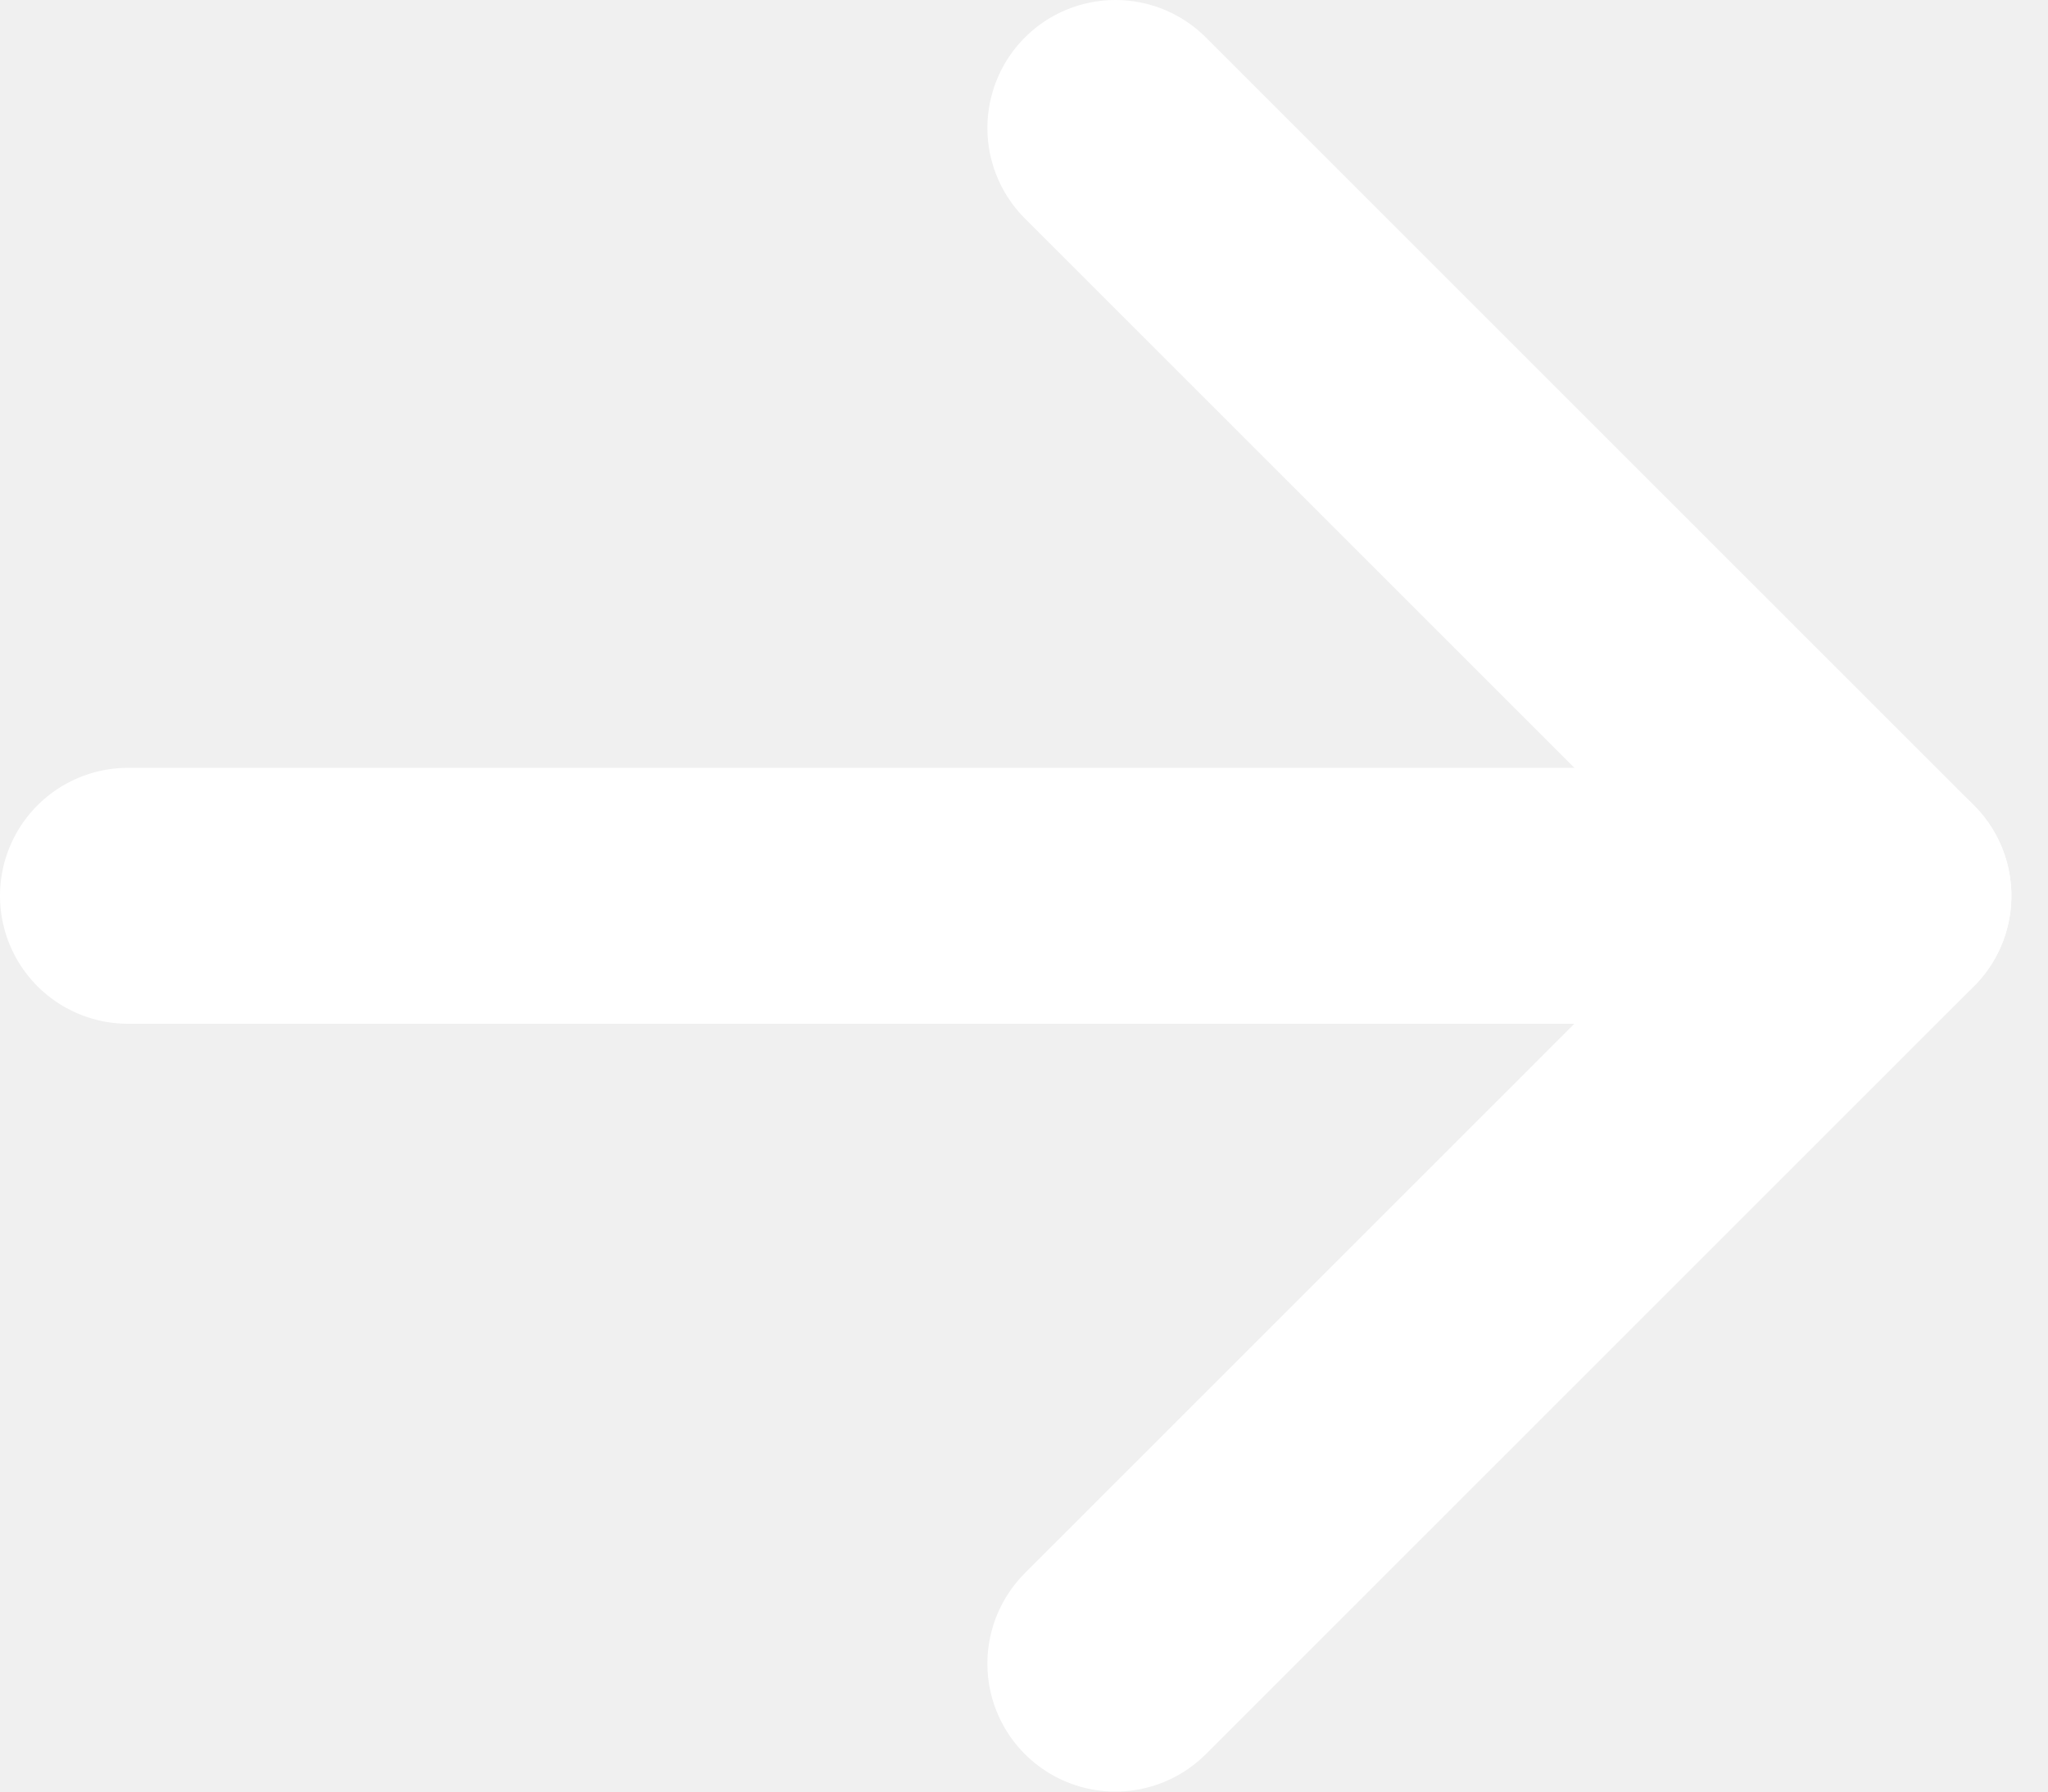
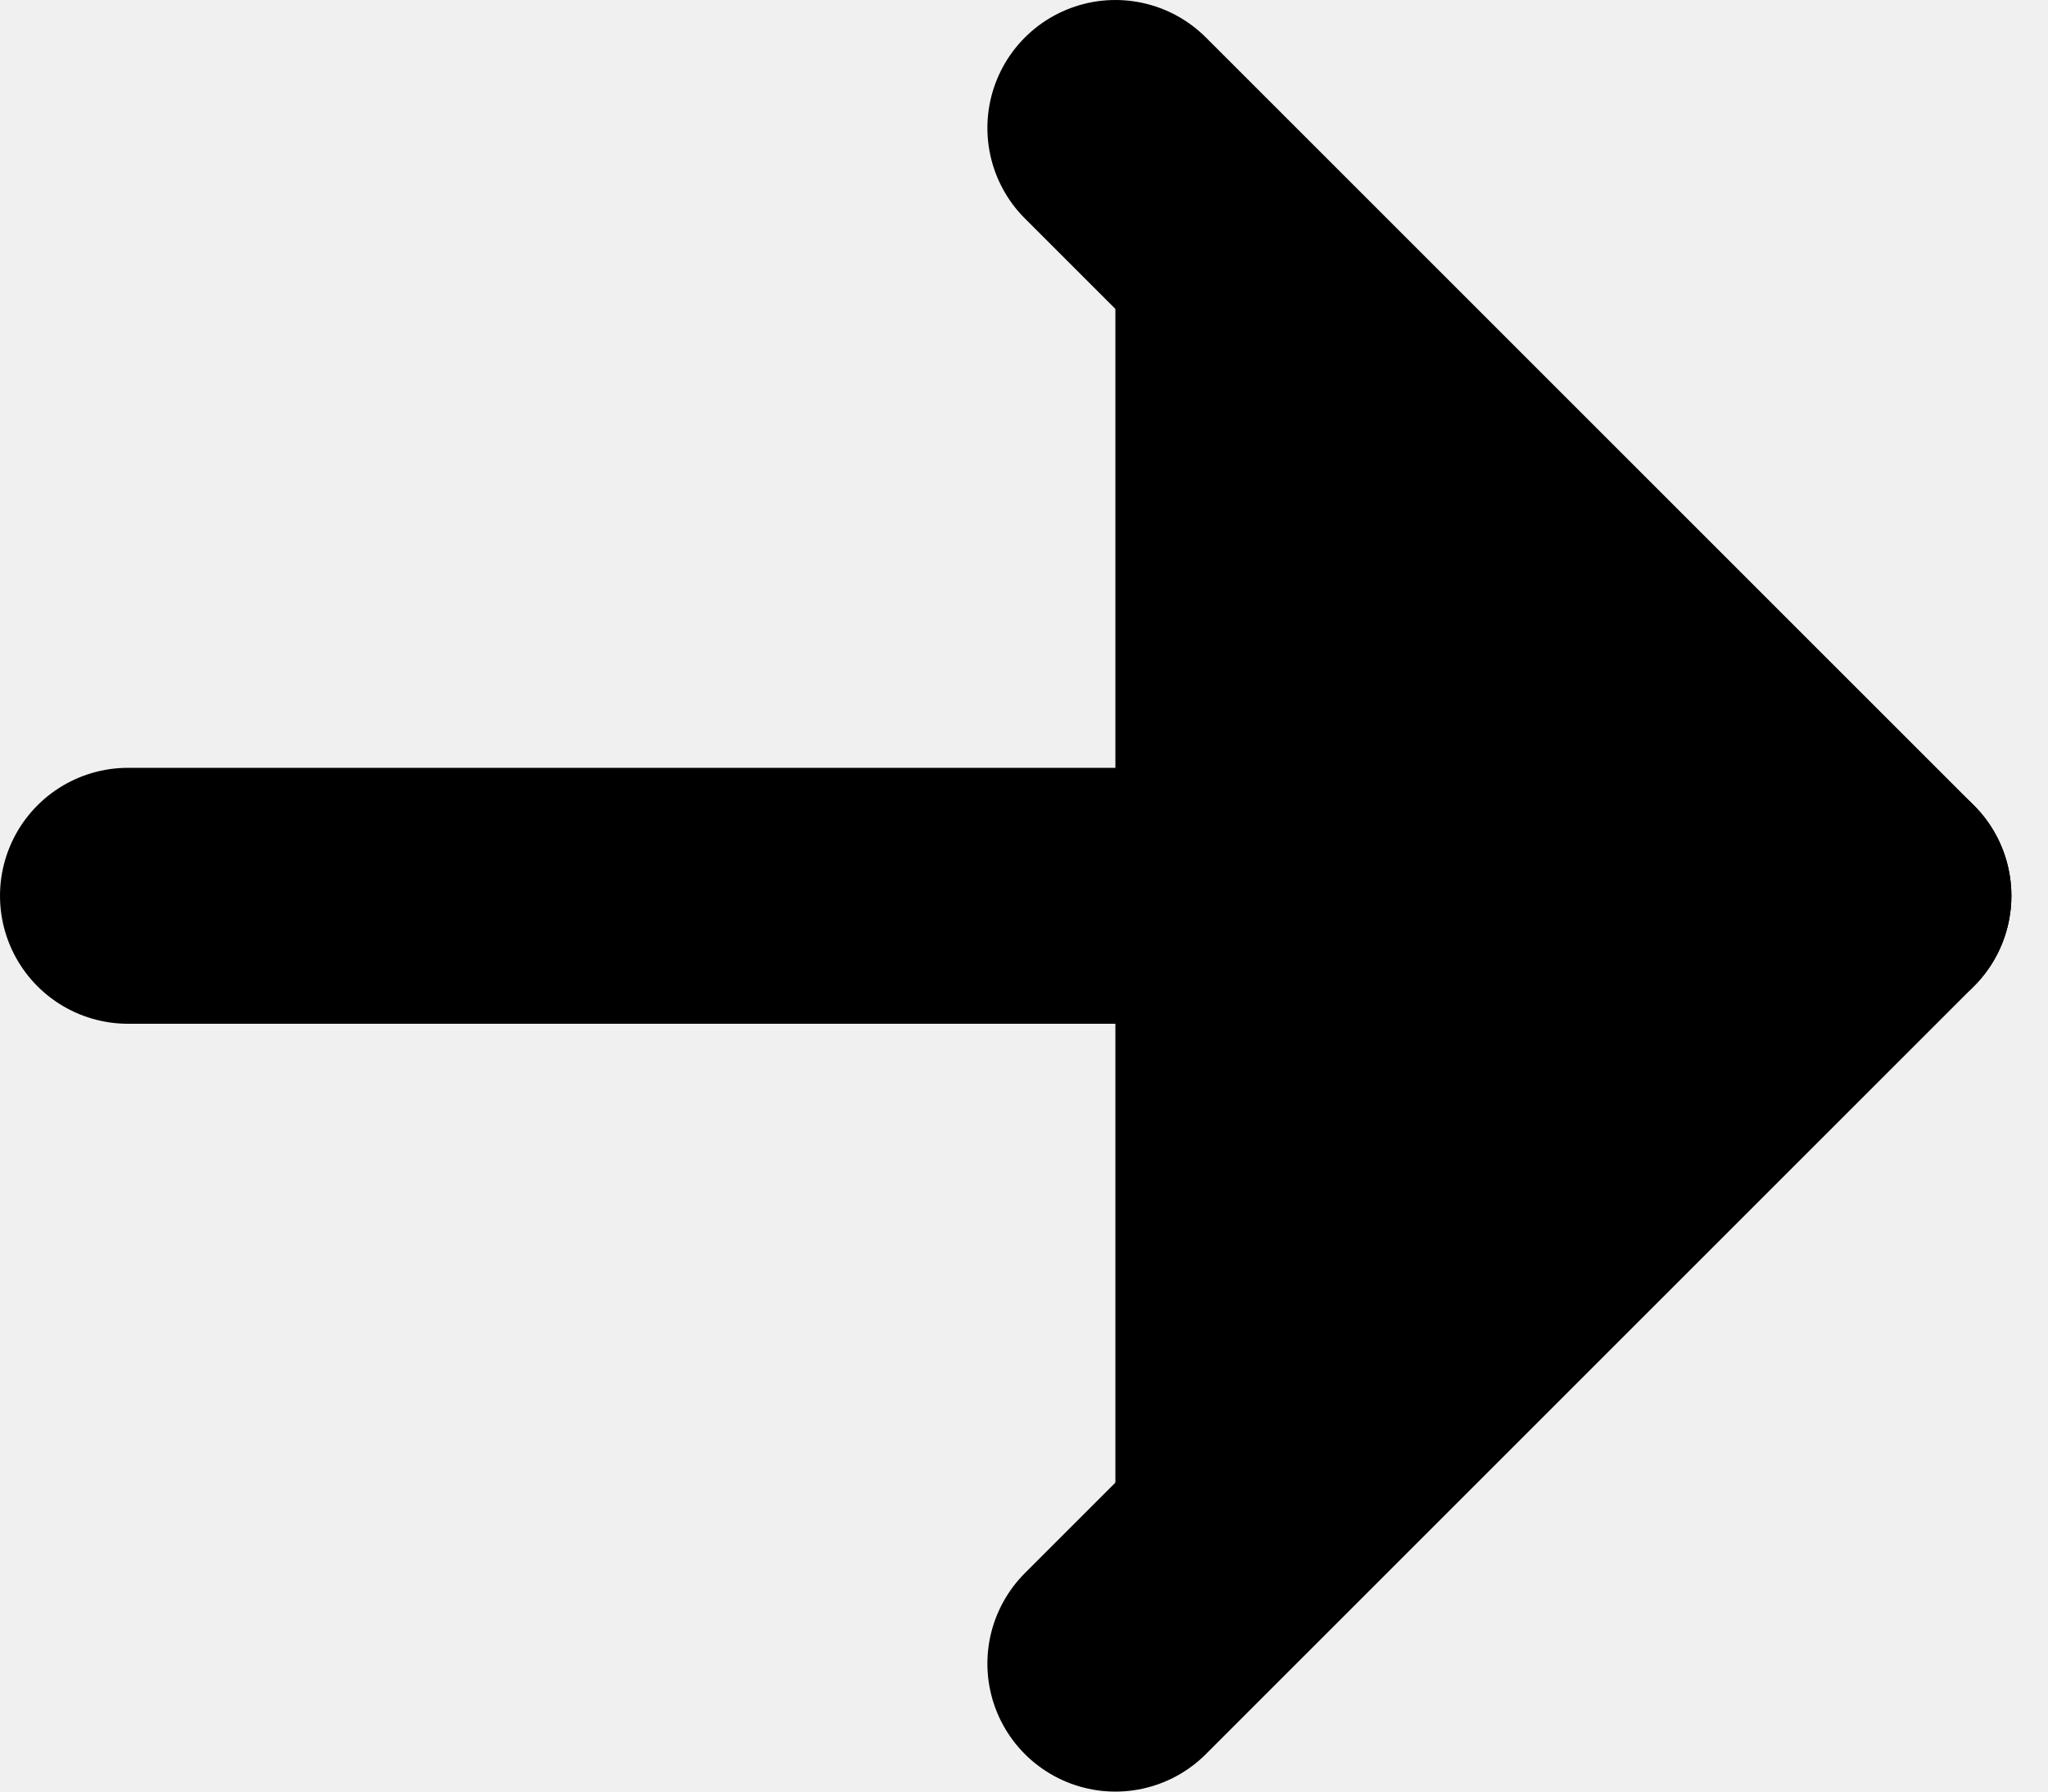
- <svg xmlns="http://www.w3.org/2000/svg" width="16" height="14" viewBox="0 0 16 14" fill="none">
-   <path d="M1 7H14.714" stroke="white" stroke-width="2" stroke-linecap="round" stroke-linejoin="round" />
-   <path d="M8.714 1L14.714 7L8.714 13" stroke="white" stroke-width="2" stroke-linecap="round" stroke-linejoin="round" />
+ <svg xmlns="http://www.w3.org/2000/svg" width="16" height="14" viewBox="0 0 16 14" fill="black">
+   <path d="M1 7H14.714" stroke="black" stroke-width="2" stroke-linecap="round" stroke-linejoin="round" />
+   <path d="M8.714 1L14.714 7L8.714 13" stroke="black" stroke-width="2" stroke-linecap="round" stroke-linejoin="round" />
</svg>
